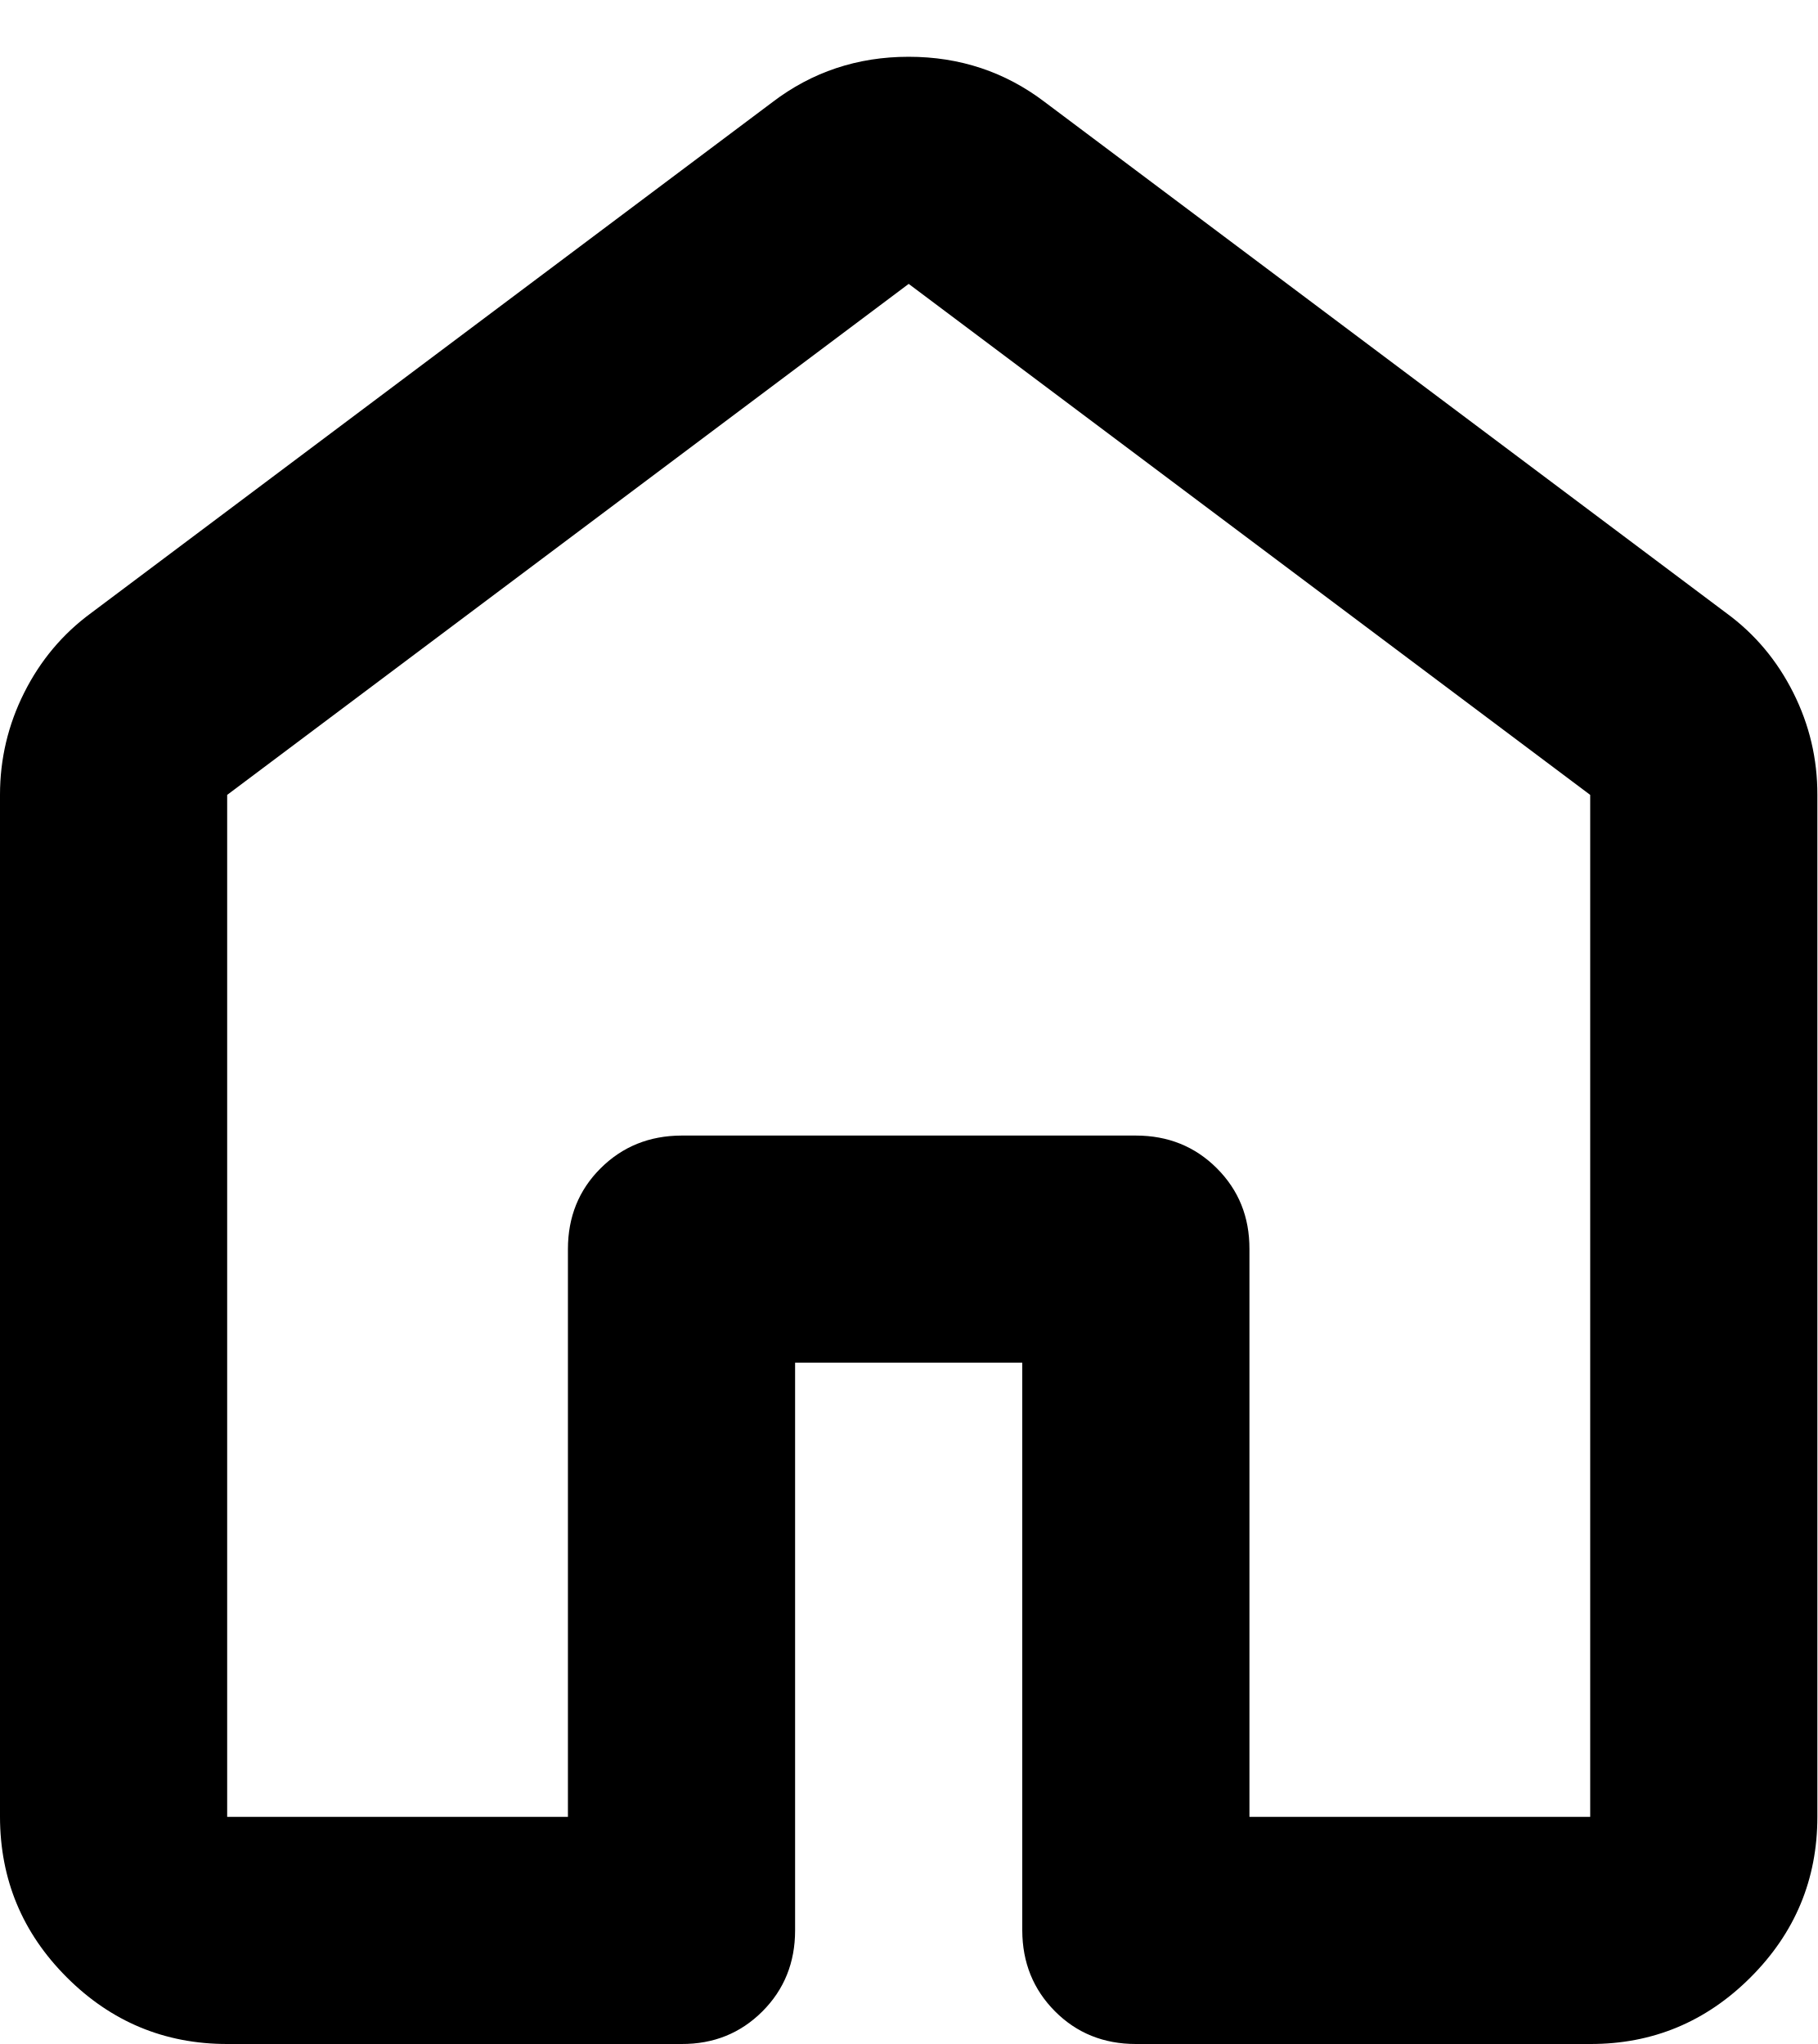
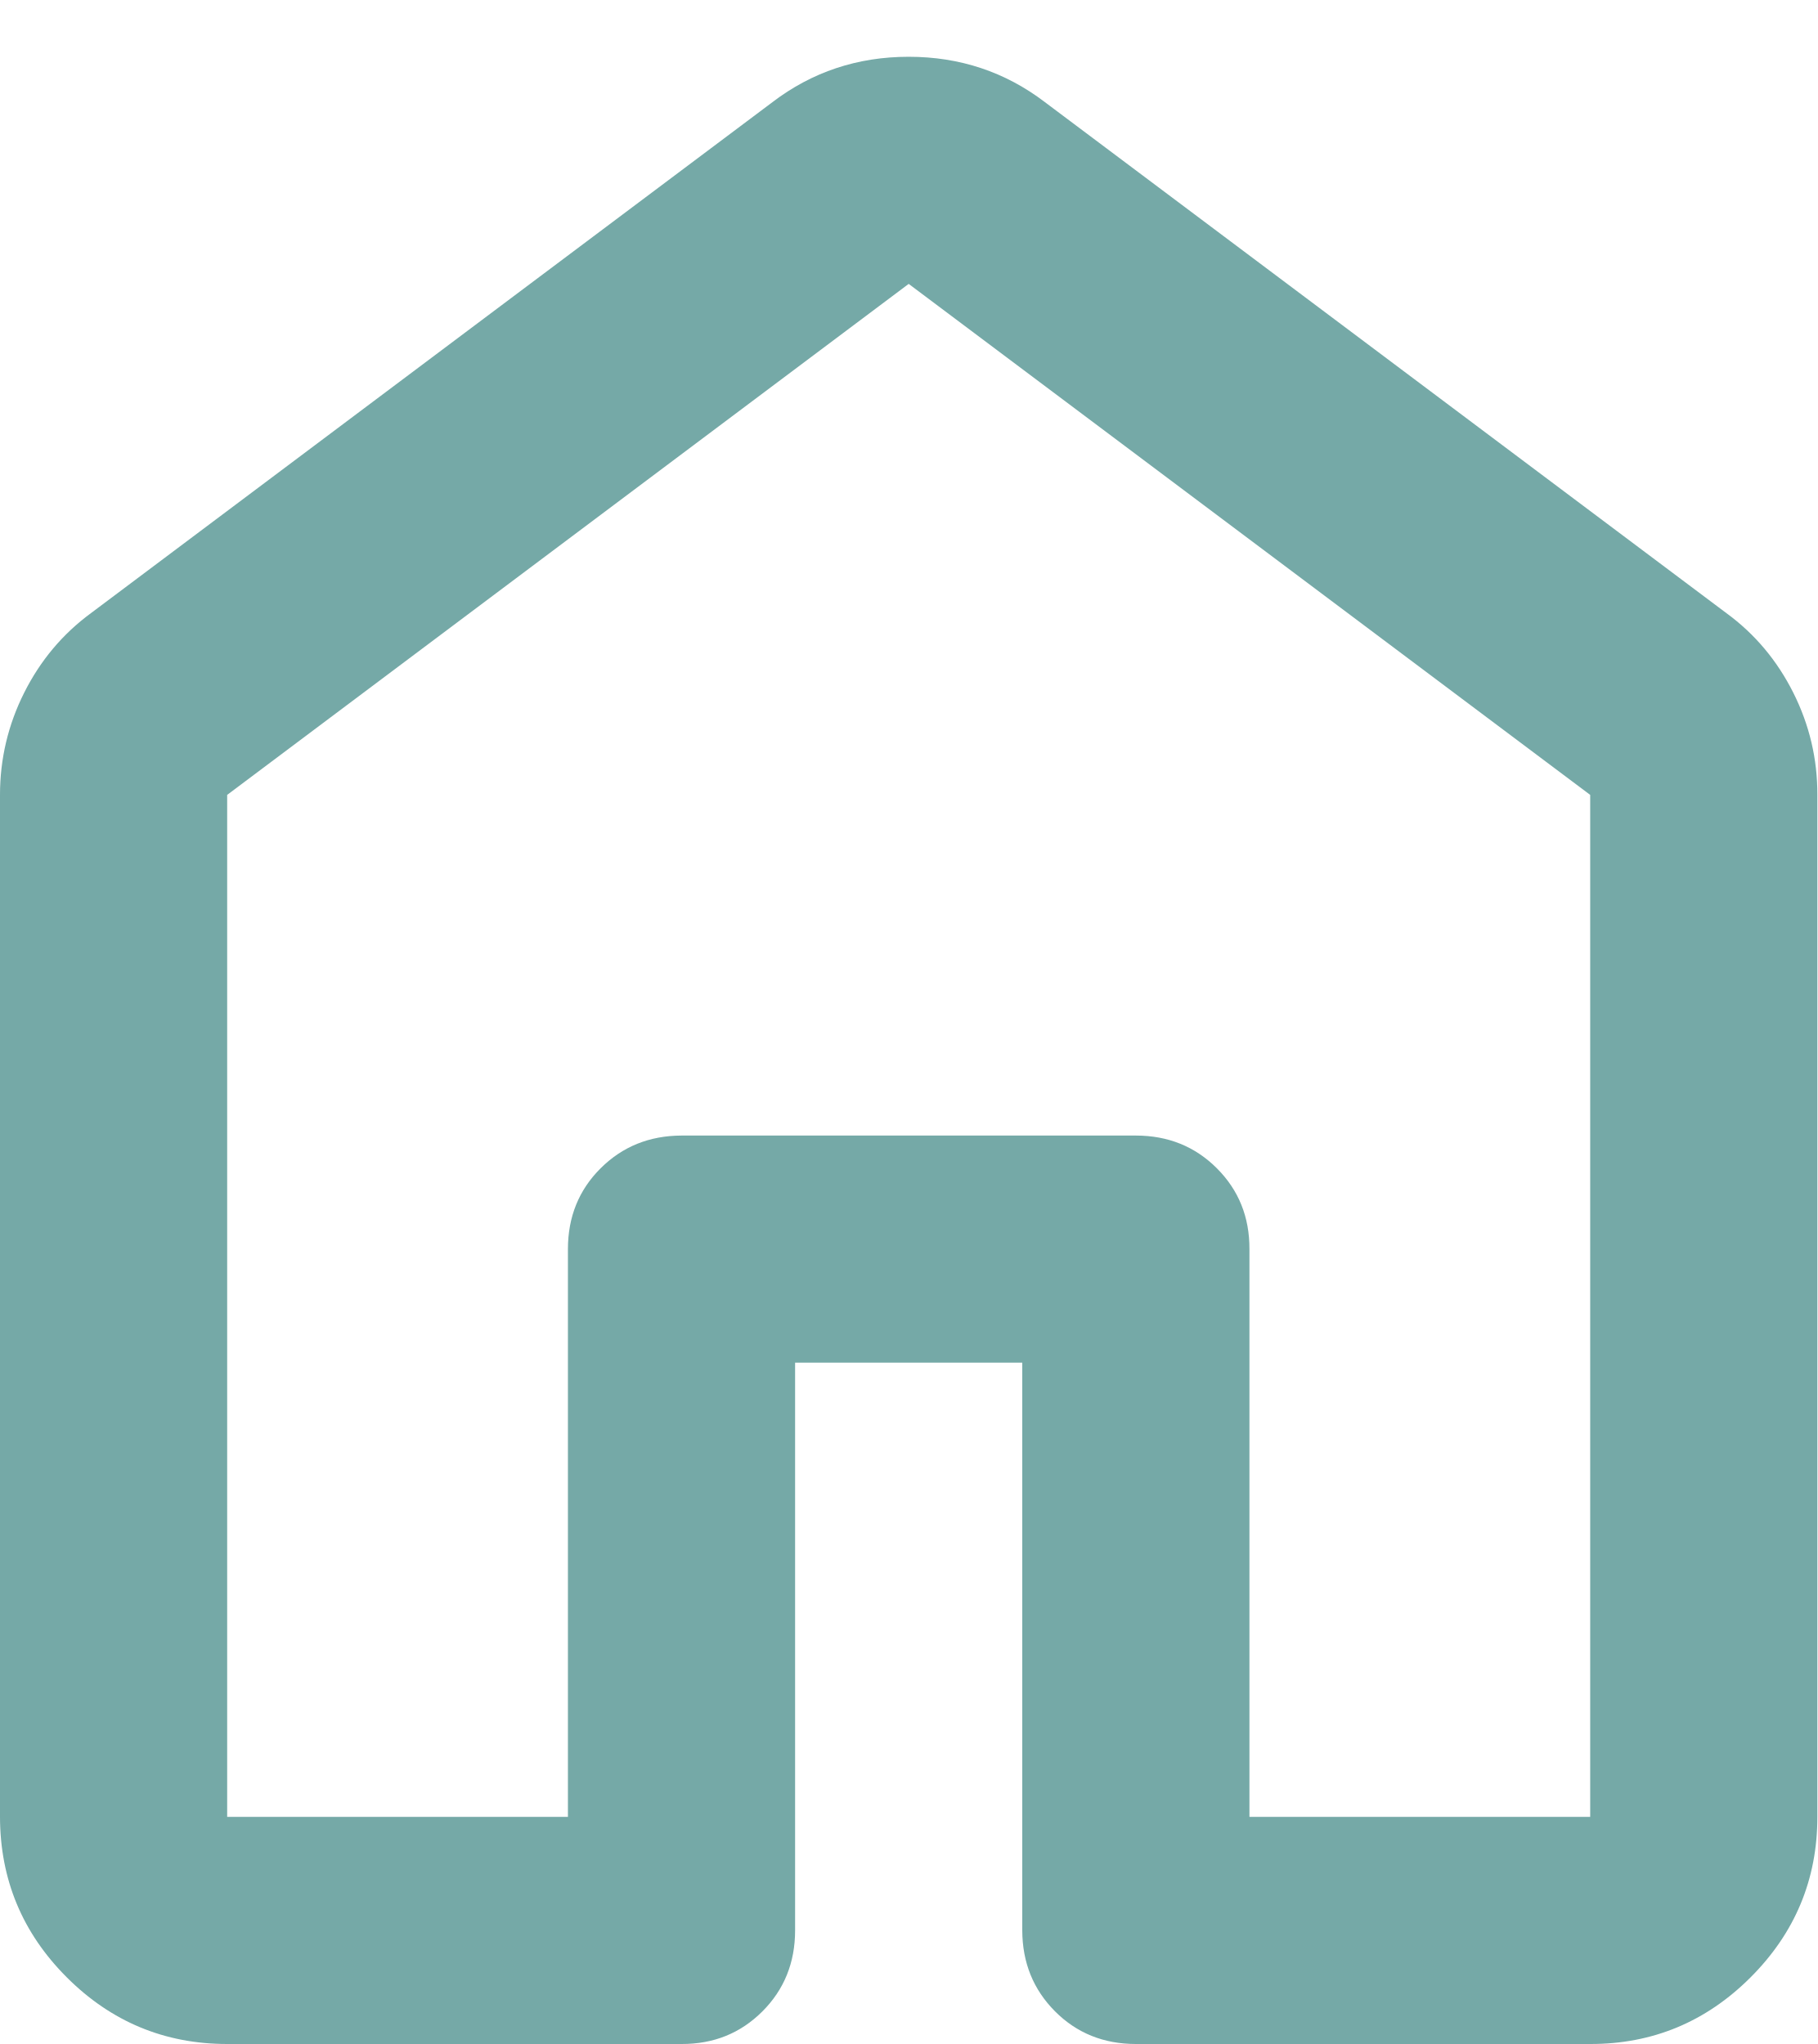
<svg xmlns="http://www.w3.org/2000/svg" width="16" height="18" viewBox="0 0 16 18" fill="none">
-   <path d="M2 16H5V11C5 10.717 5.096 10.479 5.288 10.288C5.48 10.097 5.717 10.001 6 10H10C10.283 10 10.521 10.096 10.713 10.288C10.905 10.48 11.001 10.717 11 11V16H14V7L8 2.5L2 7V16ZM0 16V7C0 6.683 0.071 6.383 0.213 6.1C0.355 5.817 0.551 5.583 0.8 5.4L6.8 0.9C7.15 0.633 7.55 0.5 8 0.5C8.45 0.5 8.85 0.633 9.2 0.9L15.2 5.4C15.45 5.583 15.646 5.817 15.788 6.1C15.93 6.383 16.001 6.683 16 7V16C16 16.55 15.804 17.021 15.412 17.413C15.02 17.805 14.549 18.001 14 18H10C9.717 18 9.479 17.904 9.288 17.712C9.097 17.52 9.001 17.283 9 17V12H7V17C7 17.283 6.904 17.521 6.712 17.713C6.52 17.905 6.283 18.001 6 18H2C1.45 18 0.979 17.804 0.588 17.413C0.197 17.022 0.001 16.551 0 16Z" fill="black" />
+   <path d="M2 16H5V11C5 10.717 5.096 10.479 5.288 10.288C5.48 10.097 5.717 10.001 6 10H10C10.283 10 10.521 10.096 10.713 10.288C10.905 10.48 11.001 10.717 11 11V16H14V7L8 2.5L2 7V16ZM0 16V7C0 6.683 0.071 6.383 0.213 6.1C0.355 5.817 0.551 5.583 0.8 5.4L6.8 0.9C7.15 0.633 7.55 0.5 8 0.5C8.45 0.5 8.85 0.633 9.2 0.9L15.2 5.4C15.45 5.583 15.646 5.817 15.788 6.1C15.93 6.383 16.001 6.683 16 7V16C16 16.55 15.804 17.021 15.412 17.413C15.02 17.805 14.549 18.001 14 18H10C9.717 18 9.479 17.904 9.288 17.712C9.097 17.52 9.001 17.283 9 17V12H7V17C7 17.283 6.904 17.521 6.712 17.713C6.52 17.905 6.283 18.001 6 18H2C1.45 18 0.979 17.804 0.588 17.413C0.197 17.022 0.001 16.551 0 16Z" fill="#75A9A7" />
</svg>
